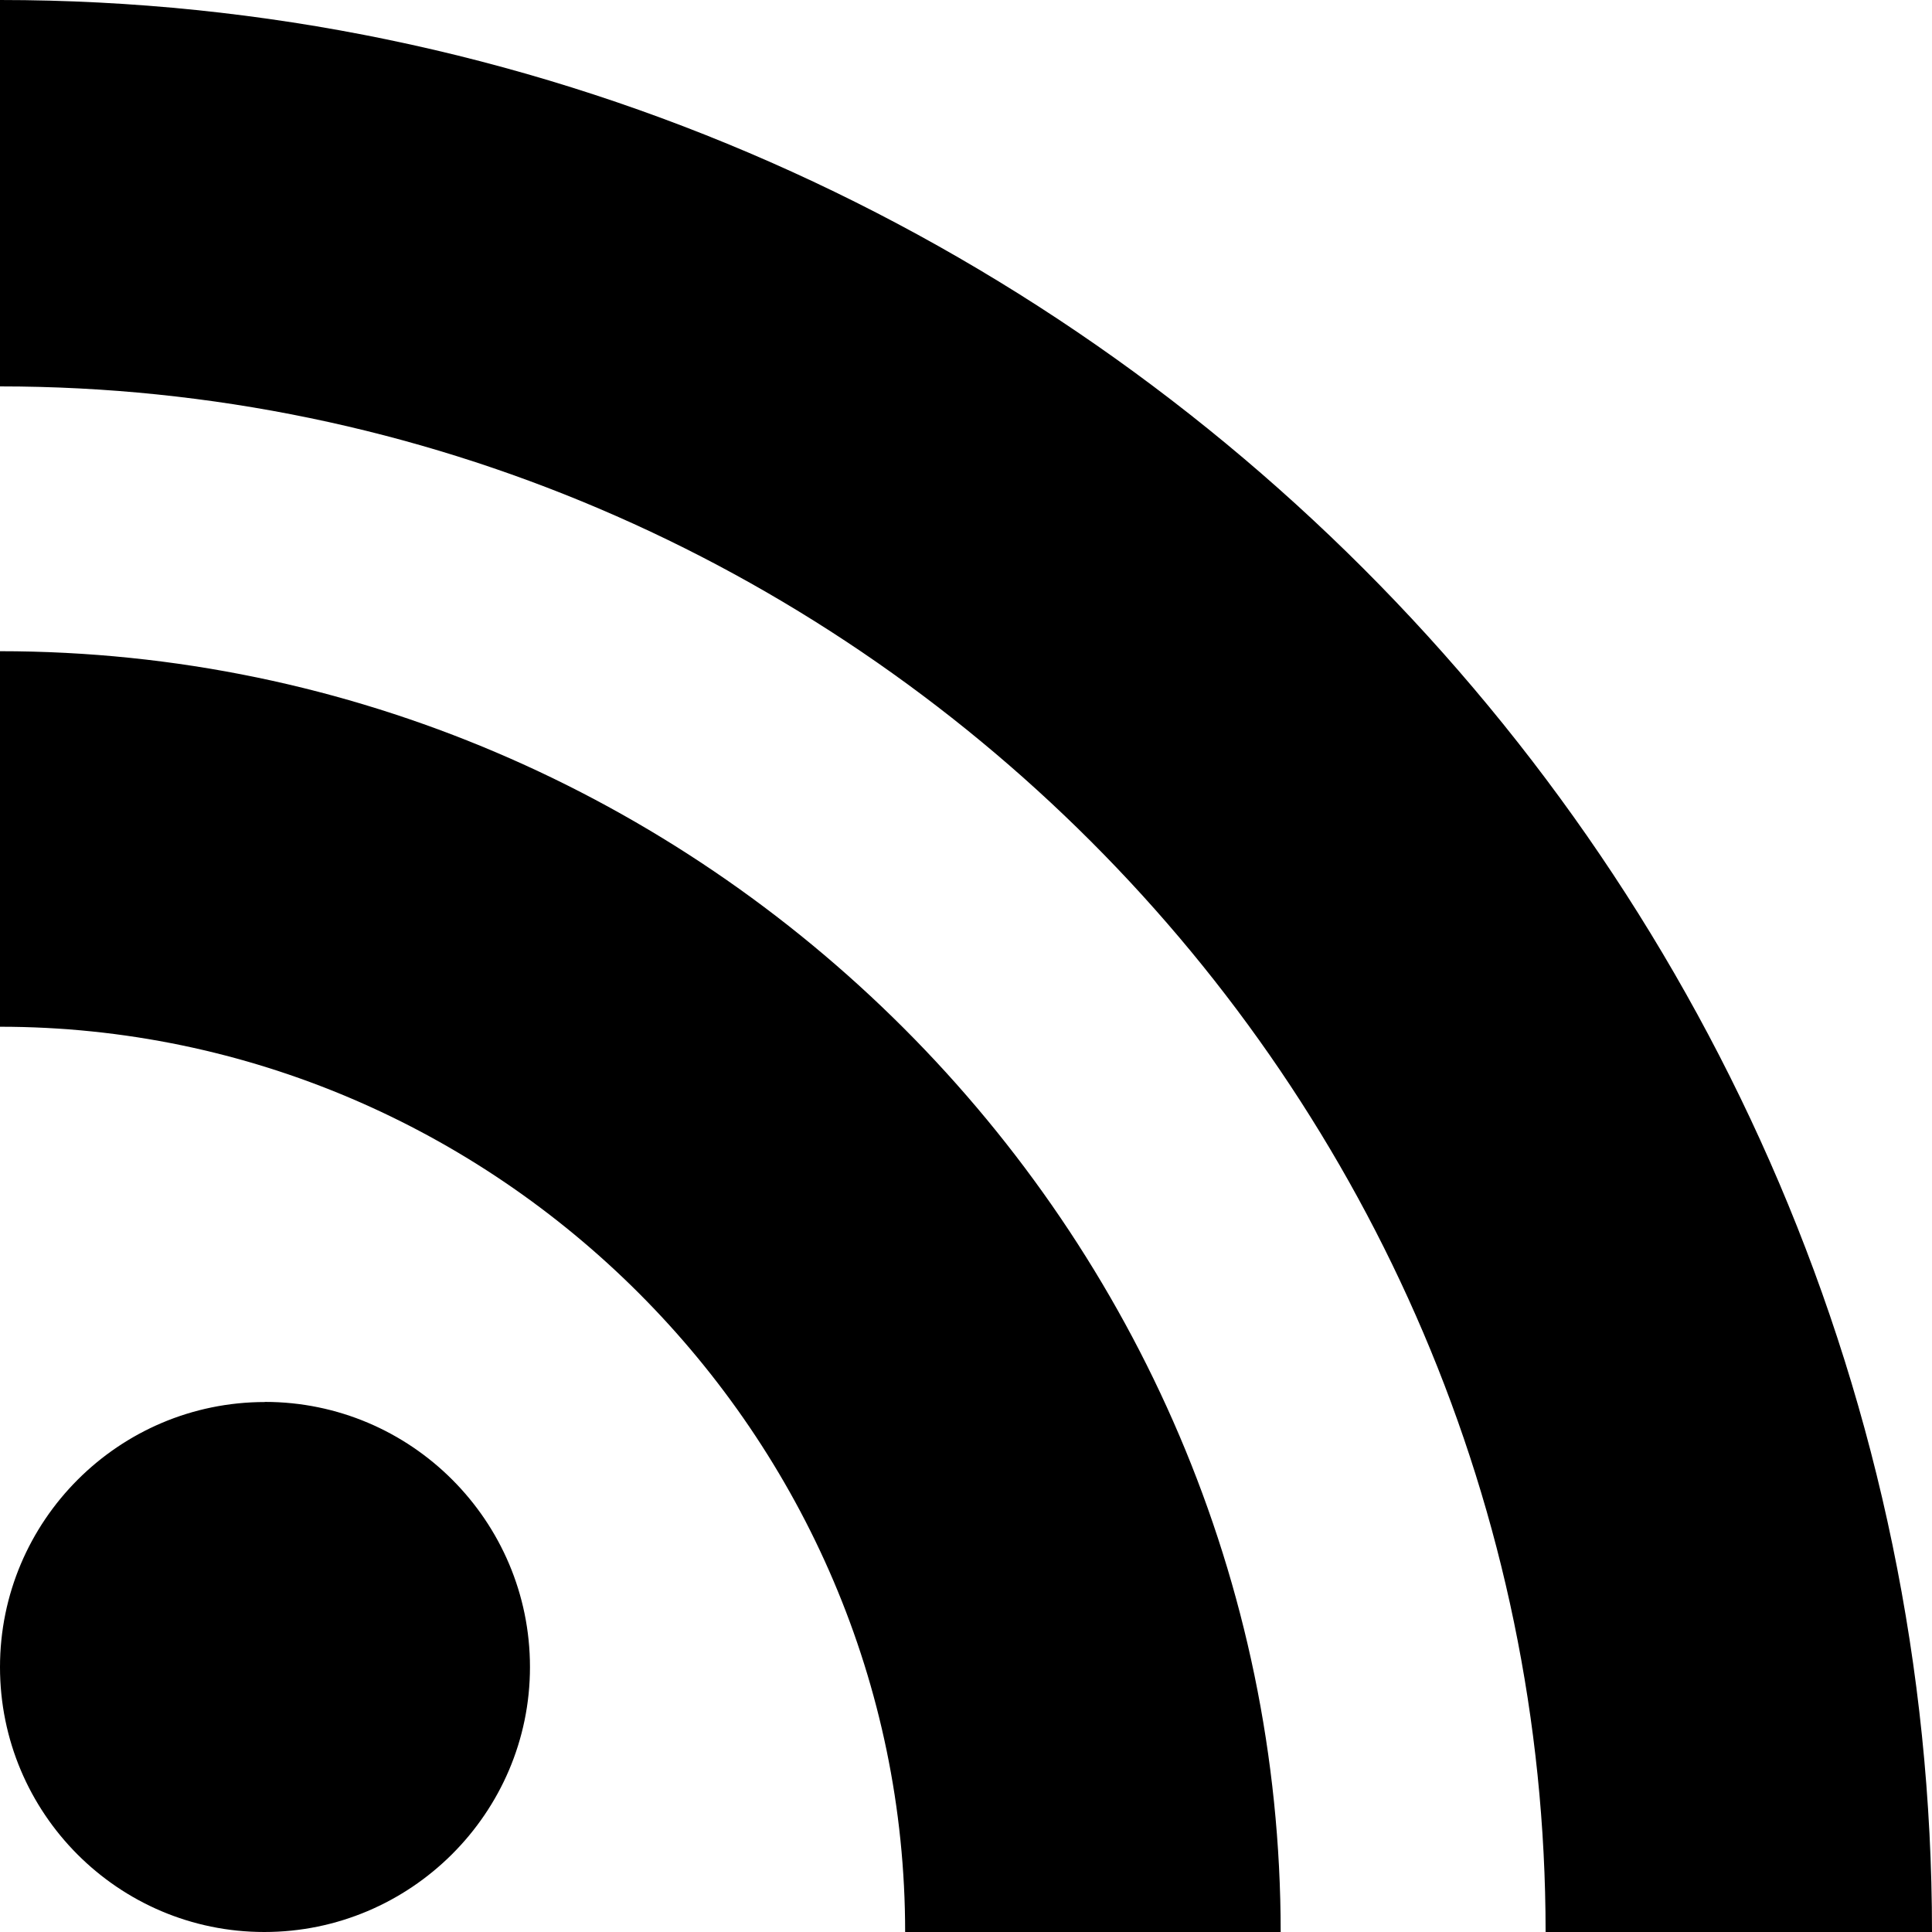
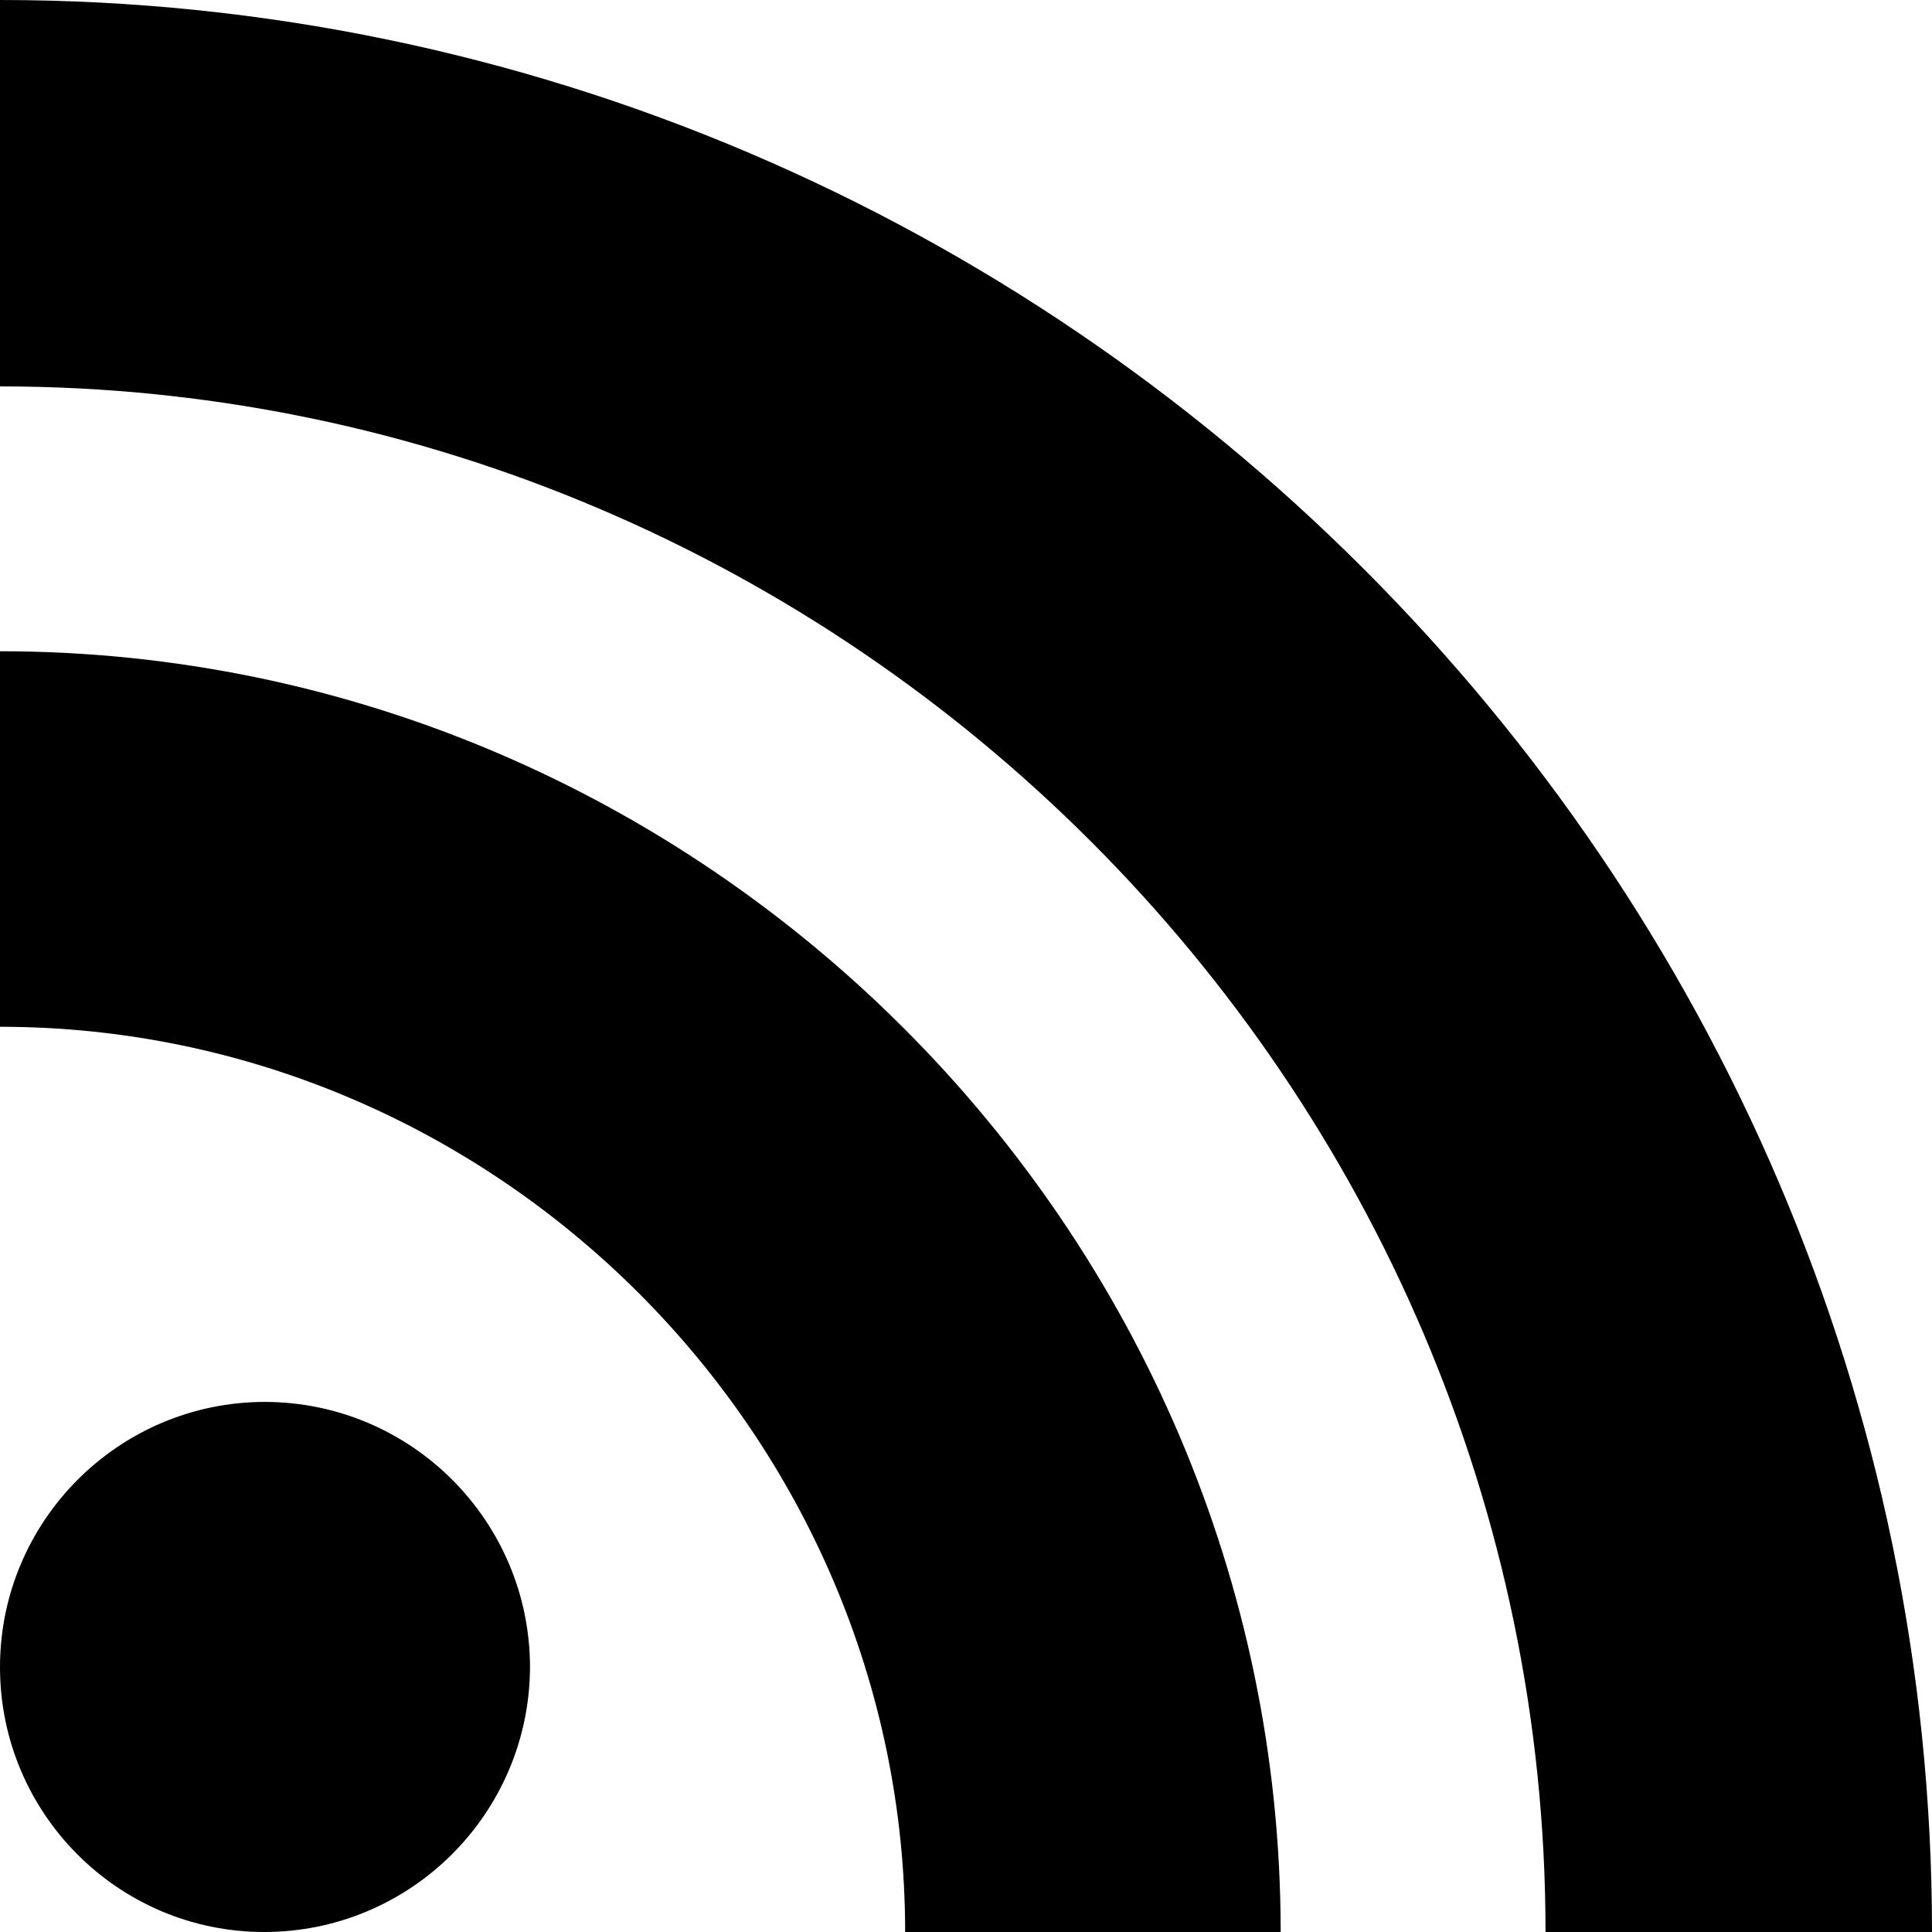
- <svg xmlns="http://www.w3.org/2000/svg" viewBox="0 0 16 16" fill-rule="evenodd" clip-rule="evenodd" stroke-linejoin="round" stroke-miterlimit="1.414">
-   <path d="M12.8 16C12.8 8.978 7.022 3.2 0 3.2V0c8.777 0 16 7.223 16 16h-3.2zM2.194 11.61c1.21 0 2.195.985 2.195 2.196 0 1.21-.99 2.194-2.2 2.194C.98 16 0 15.017 0 13.806c0-1.21.983-2.195 2.194-2.195zM10.606 16h-3.11c0-4.113-3.383-7.497-7.496-7.497v-3.11c5.818 0 10.606 4.79 10.606 10.607z" />
+ <svg xmlns="http://www.w3.org/2000/svg" viewBox="0 0 24 24">
+   <path d="M19.199 24C19.199 13.467 10.533 4.8 0 4.8V0c13.165 0 24 10.835 24 24h-4.801zM3.291 17.415a3.3 3.3 0 0 1 3.293 3.295A3.303 3.303 0 0 1 3.283 24C1.47 24 0 22.526 0 20.71s1.475-3.294 3.291-3.295zM15.909 24h-4.665c0-6.169-5.075-11.245-11.244-11.245V8.09c8.727 0 15.909 7.184 15.909 15.91z" />
</svg>
